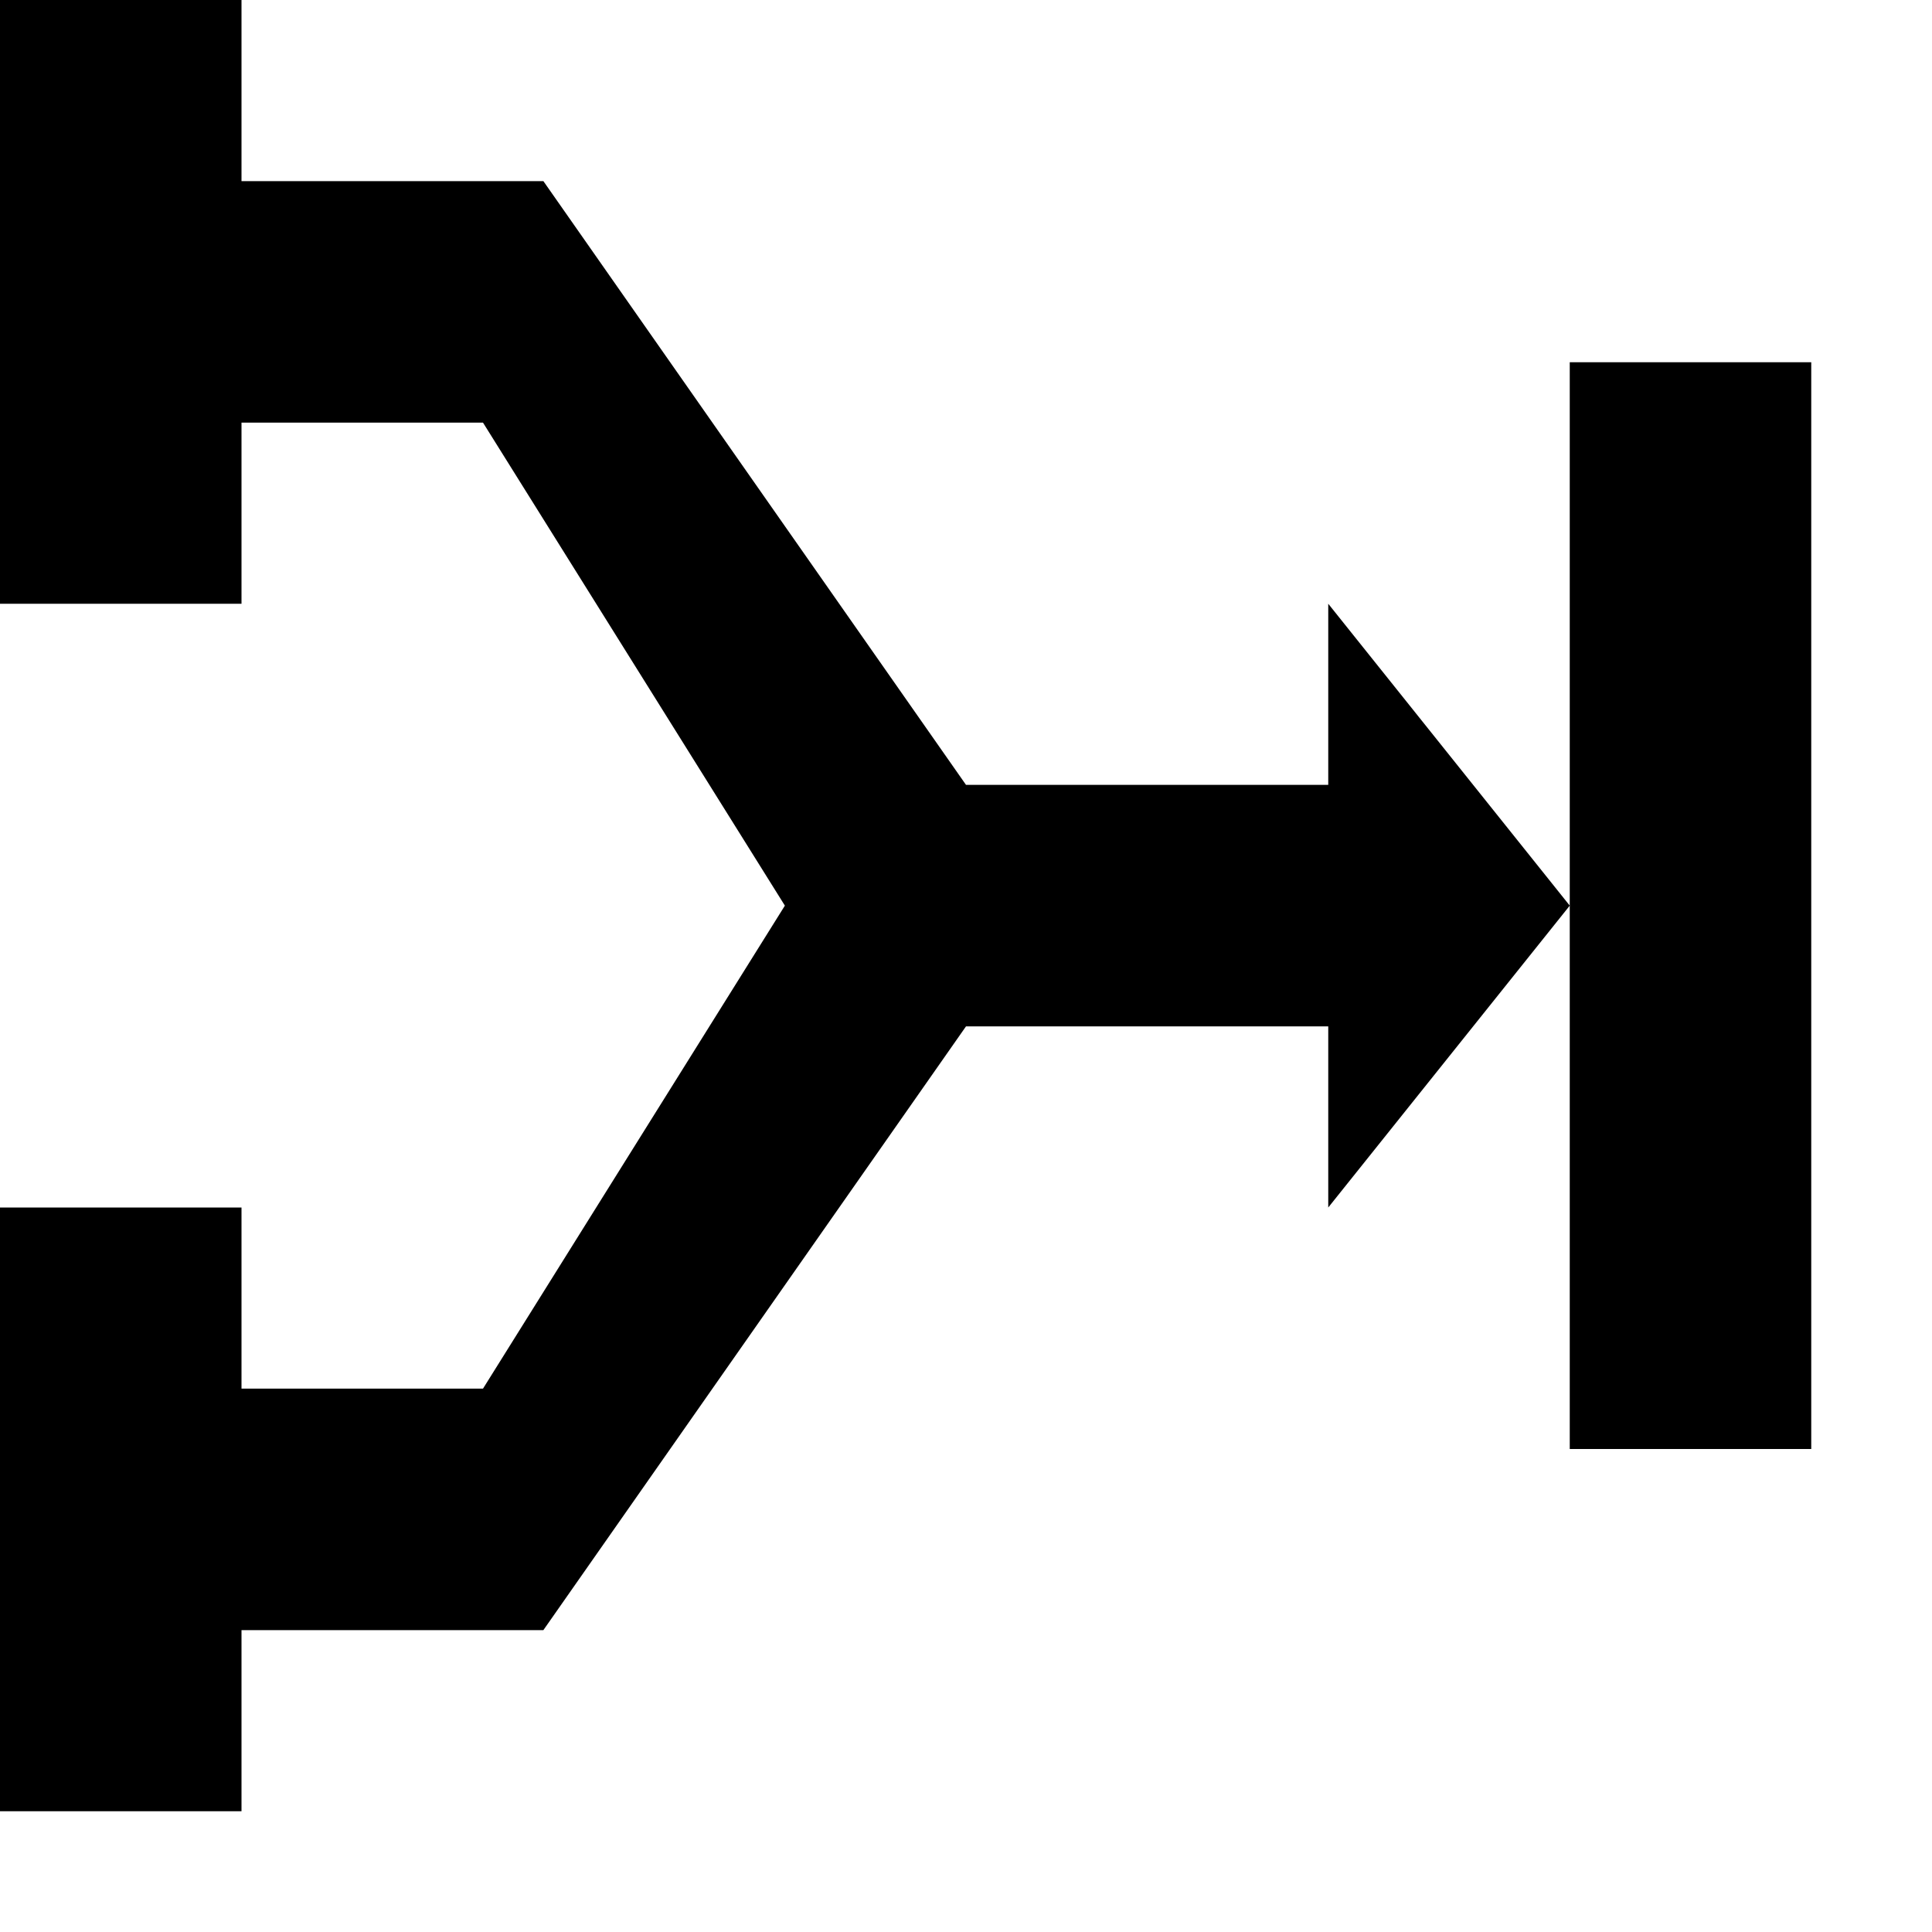
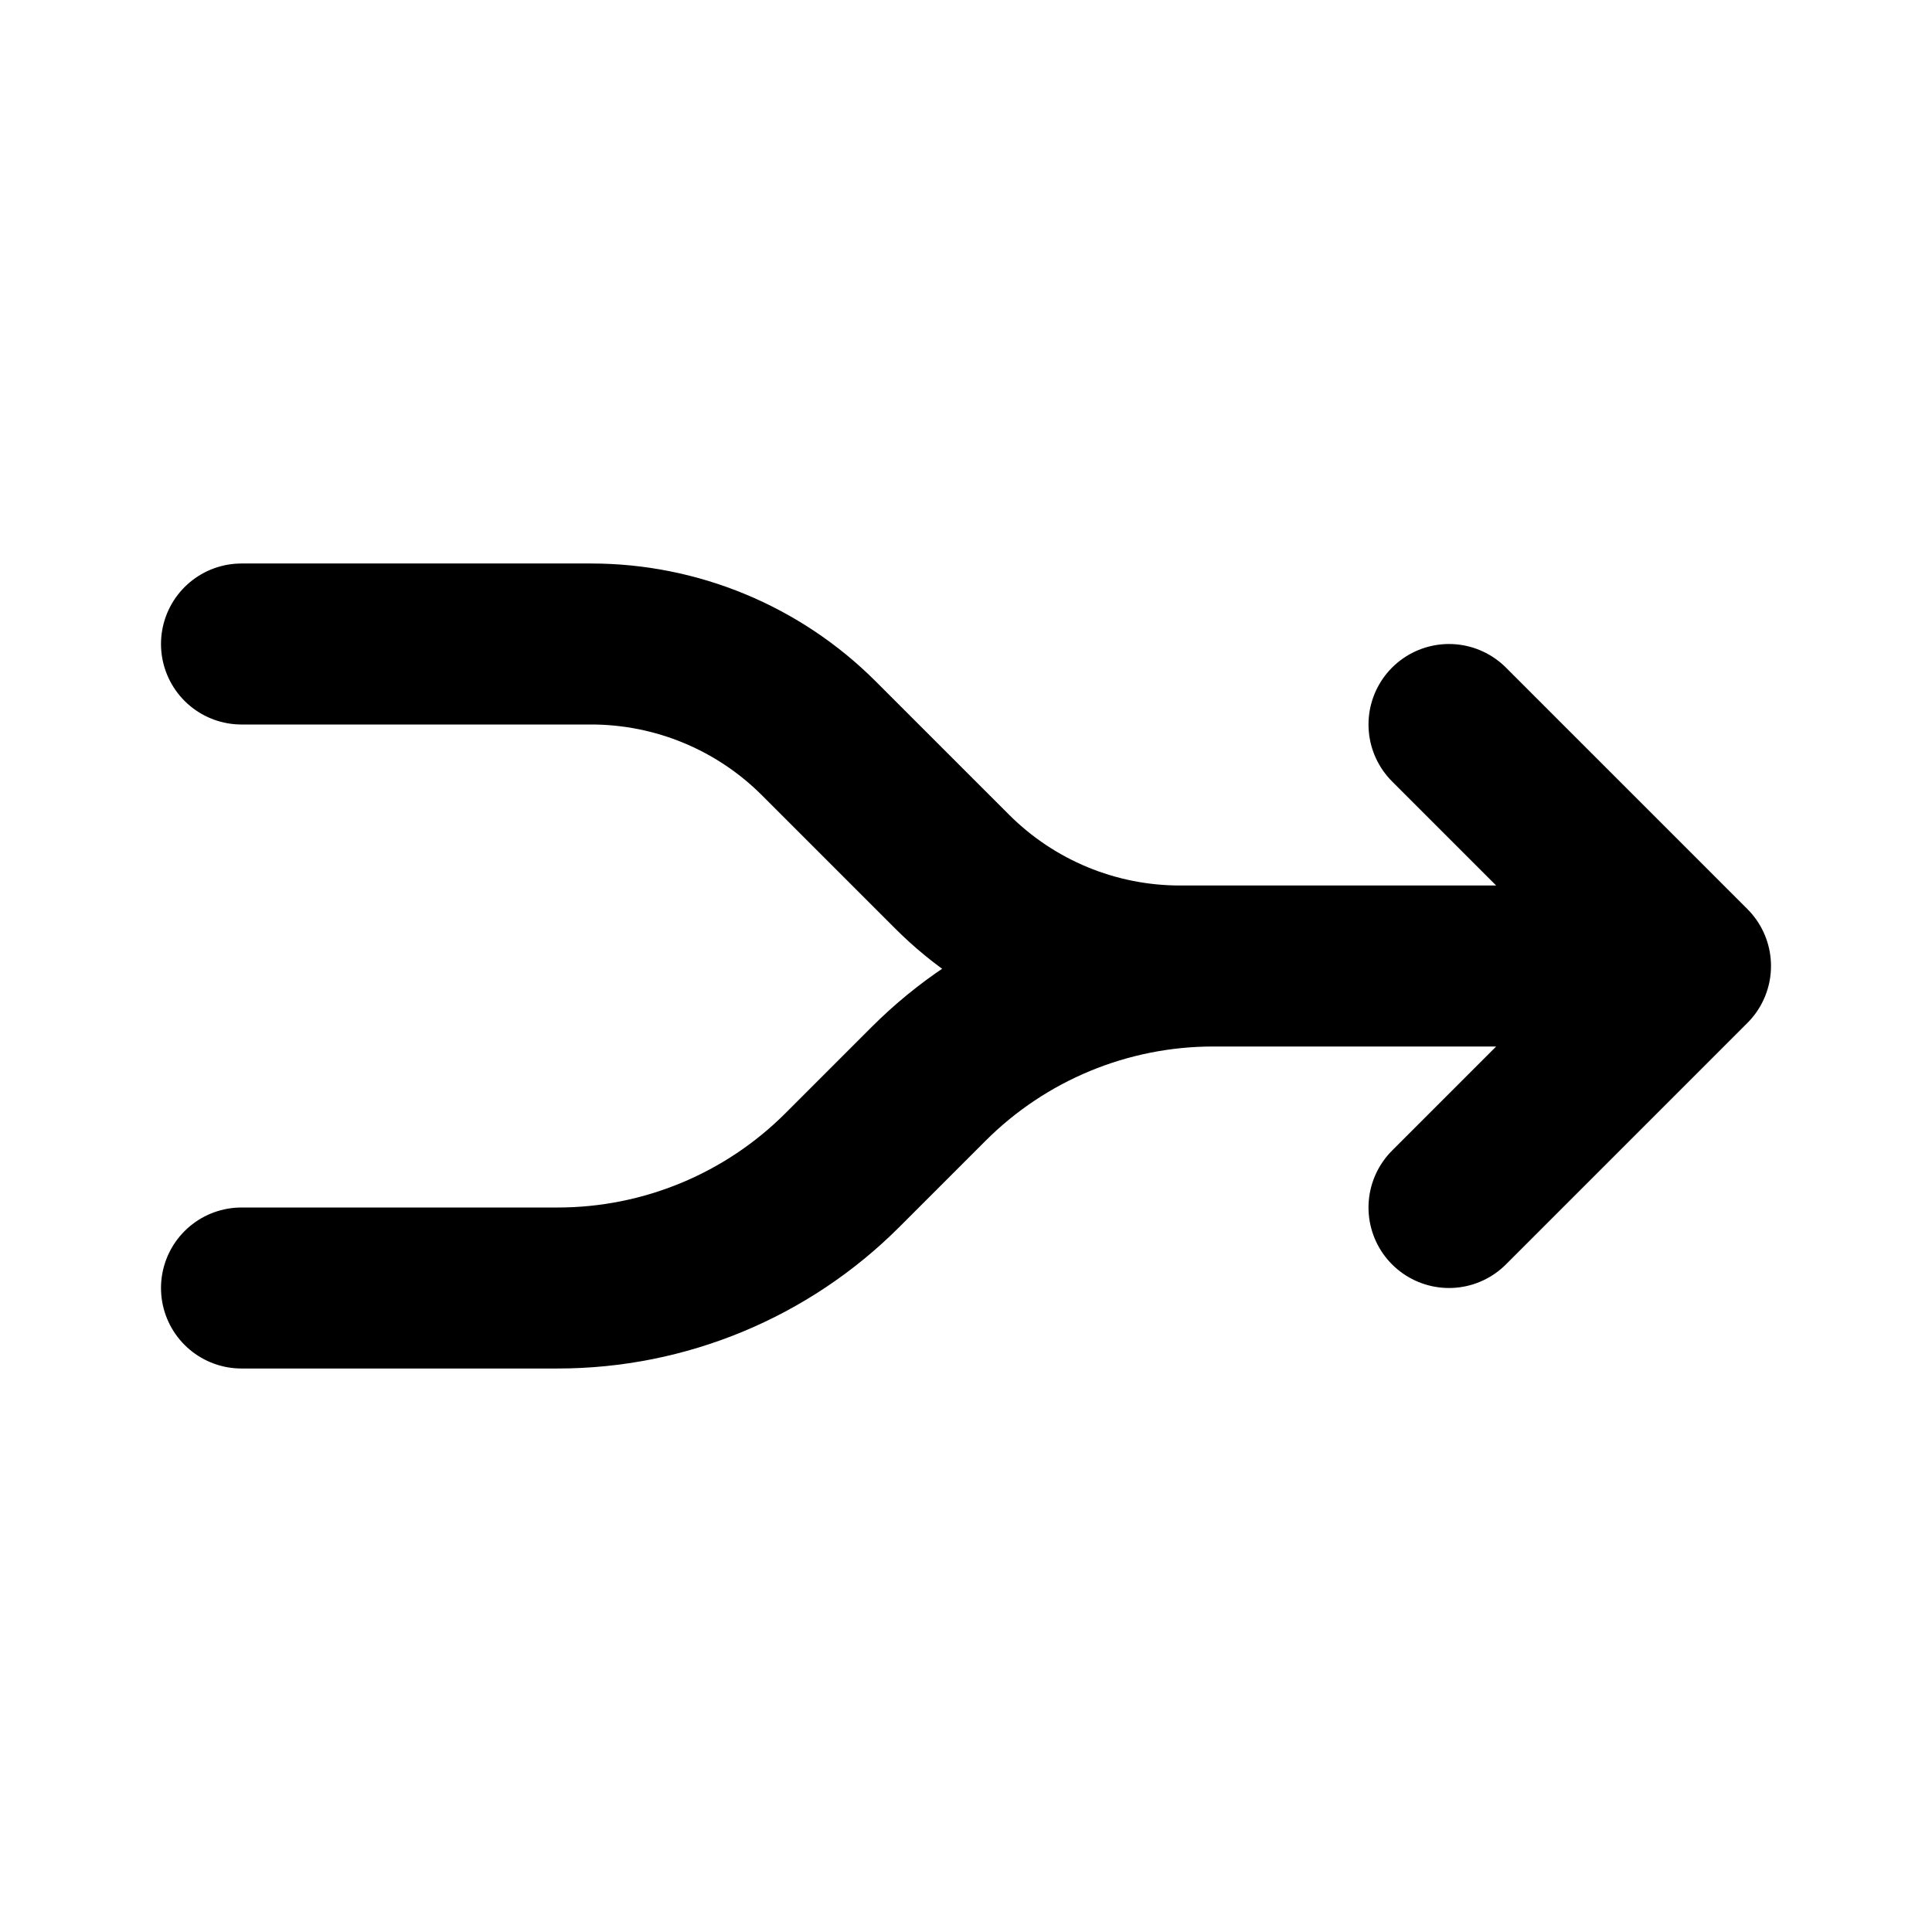
- <svg xmlns="http://www.w3.org/2000/svg" version="1.1" width="16" height="16" viewBox="0 0 16 16">
-   <path fill="#000000" d="M0 0 h2 v5 h-2 z M0 10 h2 v5 h-2 z M13 3 h2 v9 h-2 z M2 1.5 h2.5 L8 6.5 h3 v-1.5 l2 2.5 -2 2.5 v-1.5 h-3 L4.5 13.5 h-2.5 v-2 h2 L6.5 7.5 4 3.5 h-2 z" />
+ <svg xmlns="http://www.w3.org/2000/svg" width="800px" height="800px" viewBox="0 0 24 24" fill="none">
+   <path stroke="#000000" stroke-linecap="round" stroke-linejoin="round" stroke-width="2" d="m21 12-3-3m3 3-3 3m3-3h-5.929a5 5 0 0 0-3.535 1.464l-1.072 1.072A5 5 0 0 1 6.93 16H3m0-8h4.343a4 4 0 0 1 2.829 1.172l1.656 1.656A4 4 0 0 0 14.657 12H18" />
</svg>
